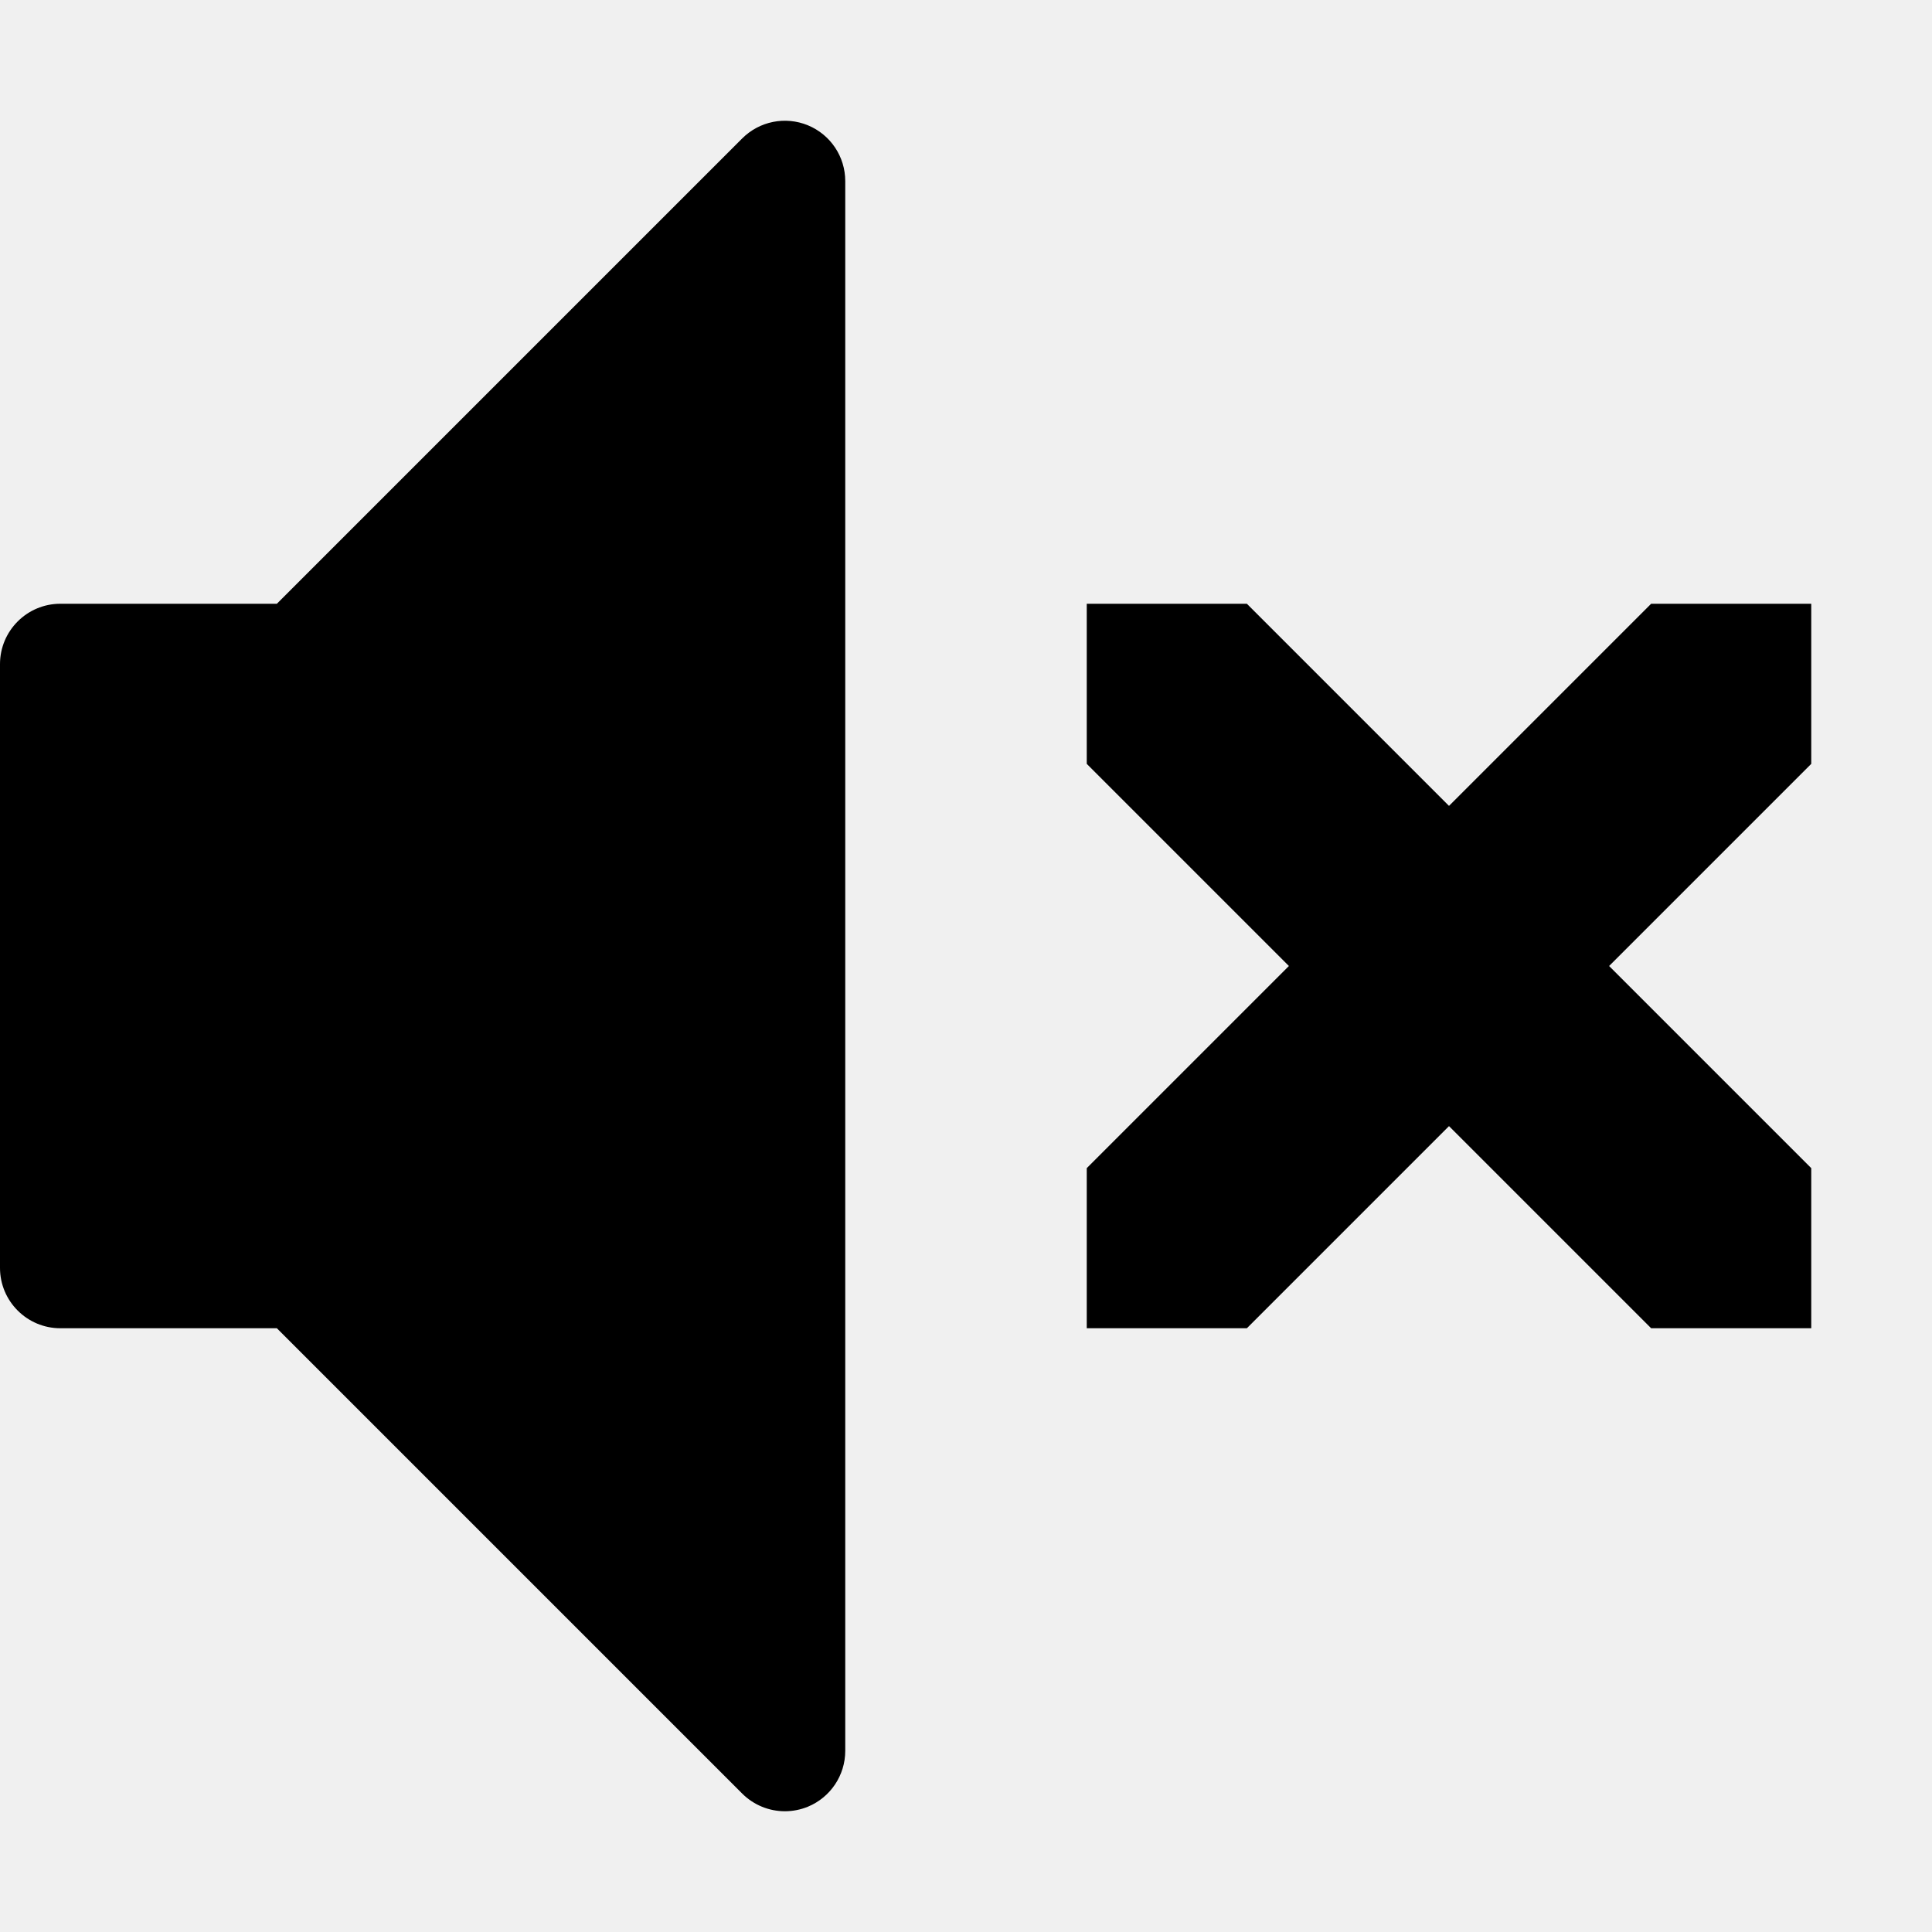
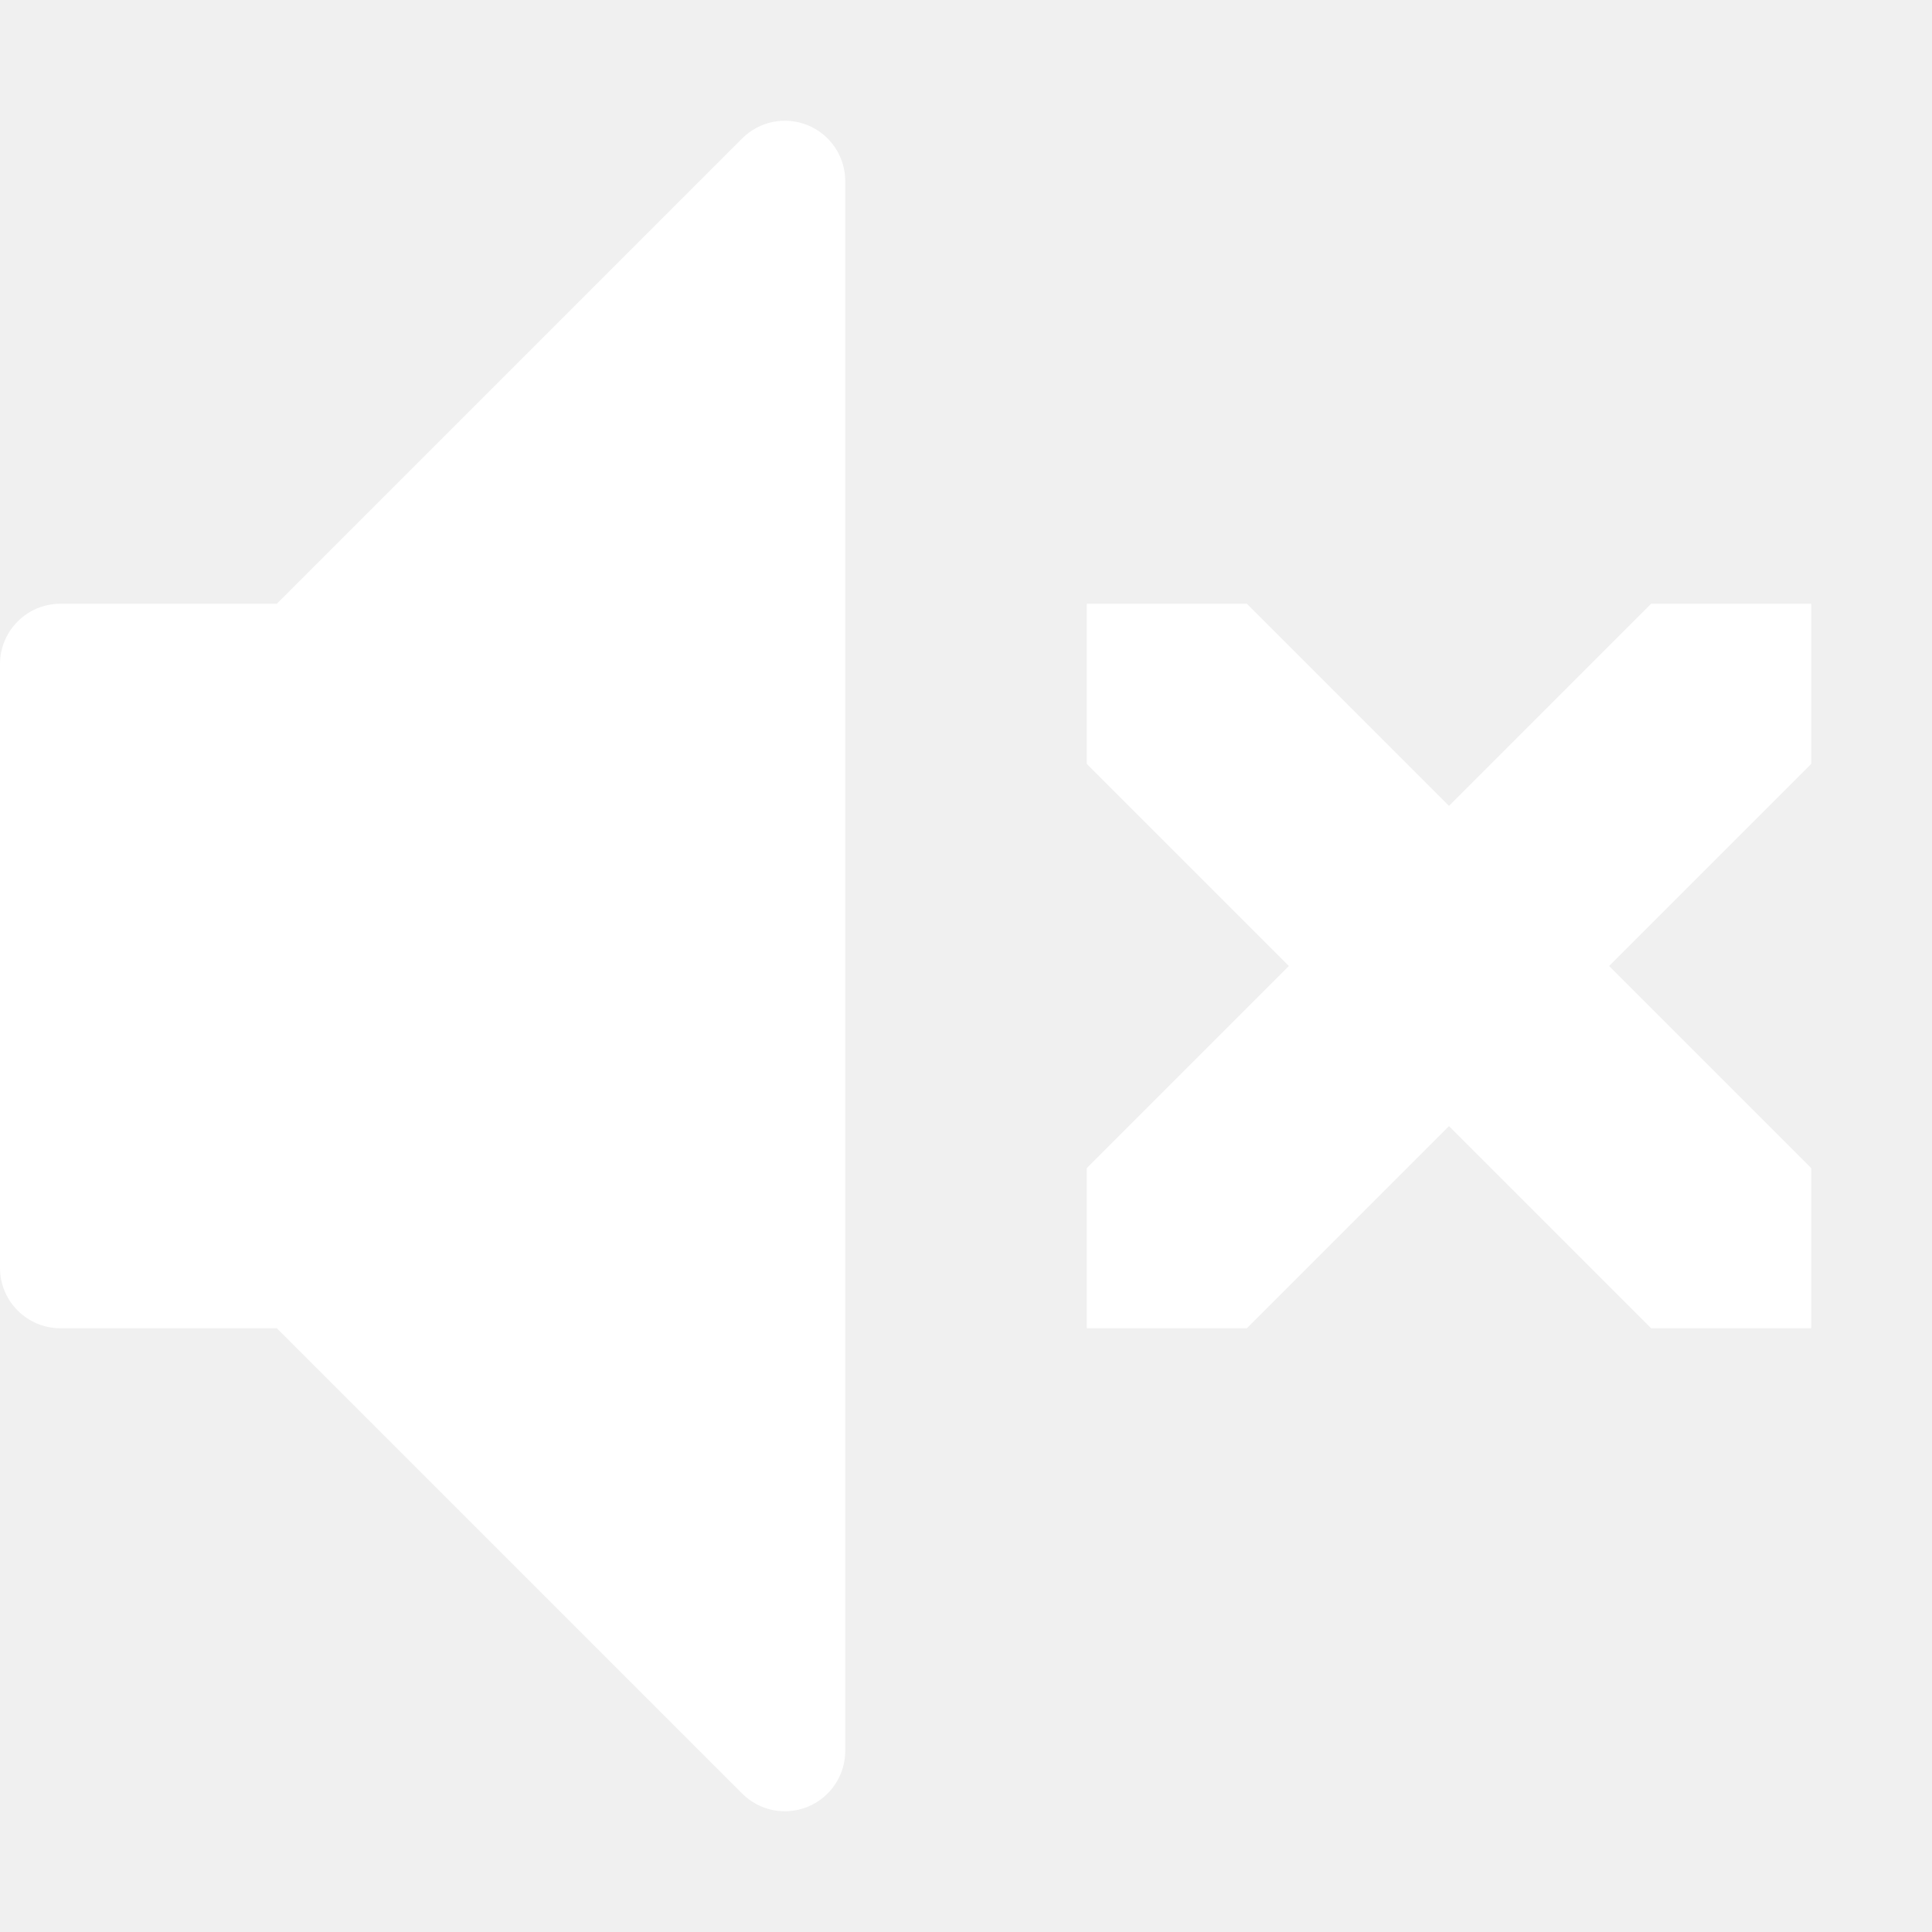
<svg xmlns="http://www.w3.org/2000/svg" version="1.1" width="32" height="32" viewBox="0 0 32 32">
-   <path d="M30 19.348v2.652h-2.652l-3.348-3.348-3.348 3.348h-2.652v-2.652l3.348-3.348-3.348-3.348v-2.652h2.652l3.348 3.348 3.348-3.348h2.652v2.652l-3.348 3.348 3.348 3.348z" />
-   <path d="M13 30c-0.26 0-0.516-0.102-0.707-0.293l-7.707-7.707h-3.586c-0.552 0-1-0.448-1-1v-10c0-0.552 0.448-1 1-1h3.586l7.707-7.707c0.286-0.286 0.716-0.372 1.090-0.217s0.617 0.519 0.617 0.924v26c0 0.404-0.244 0.769-0.617 0.924-0.124 0.051-0.254 0.076-0.383 0.076z" />
+   <path fill="#fff" d="M30 19.348v2.652h-2.652l-3.348-3.348-3.348 3.348h-2.652v-2.652l3.348-3.348-3.348-3.348v-2.652h2.652l3.348 3.348 3.348-3.348h2.652v2.652l-3.348 3.348 3.348 3.348z" />
+   <path fill="#fff" d="M13 30c-0.26 0-0.516-0.102-0.707-0.293l-7.707-7.707h-3.586c-0.552 0-1-0.448-1-1v-10c0-0.552 0.448-1 1-1h3.586l7.707-7.707c0.286-0.286 0.716-0.372 1.090-0.217s0.617 0.519 0.617 0.924v26c0 0.404-0.244 0.769-0.617 0.924-0.124 0.051-0.254 0.076-0.383 0.076z" />
</svg>
